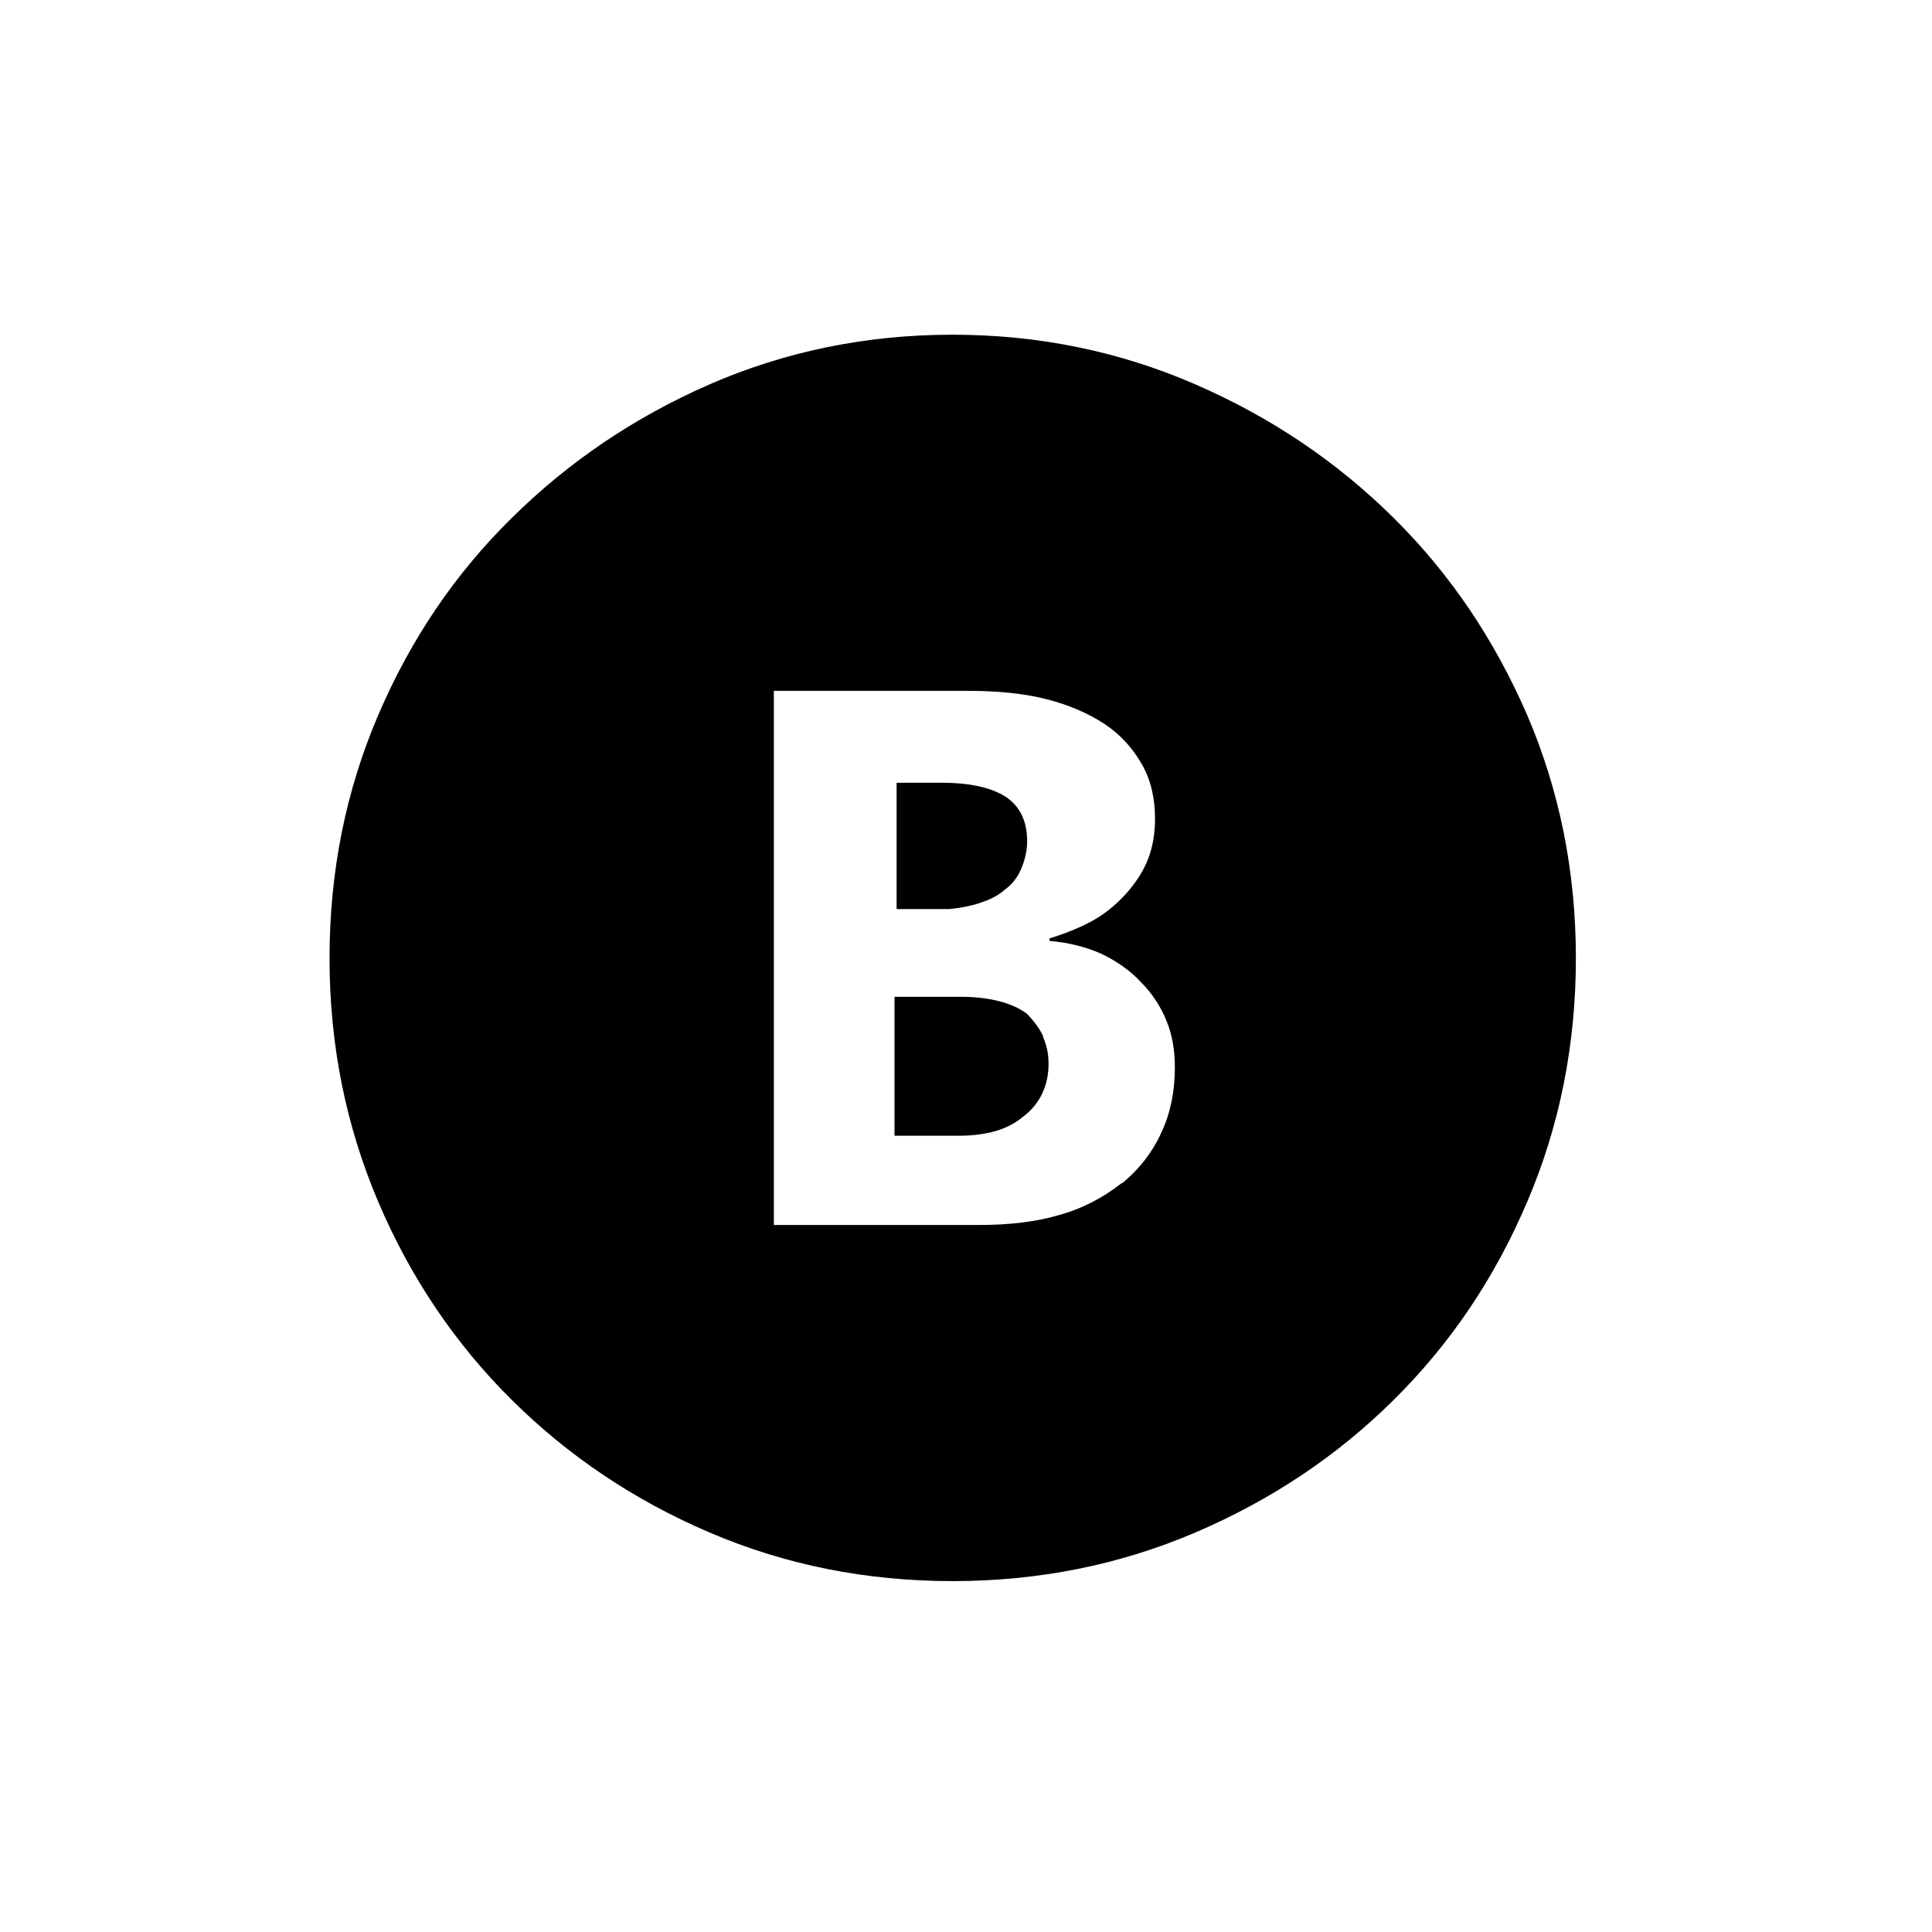
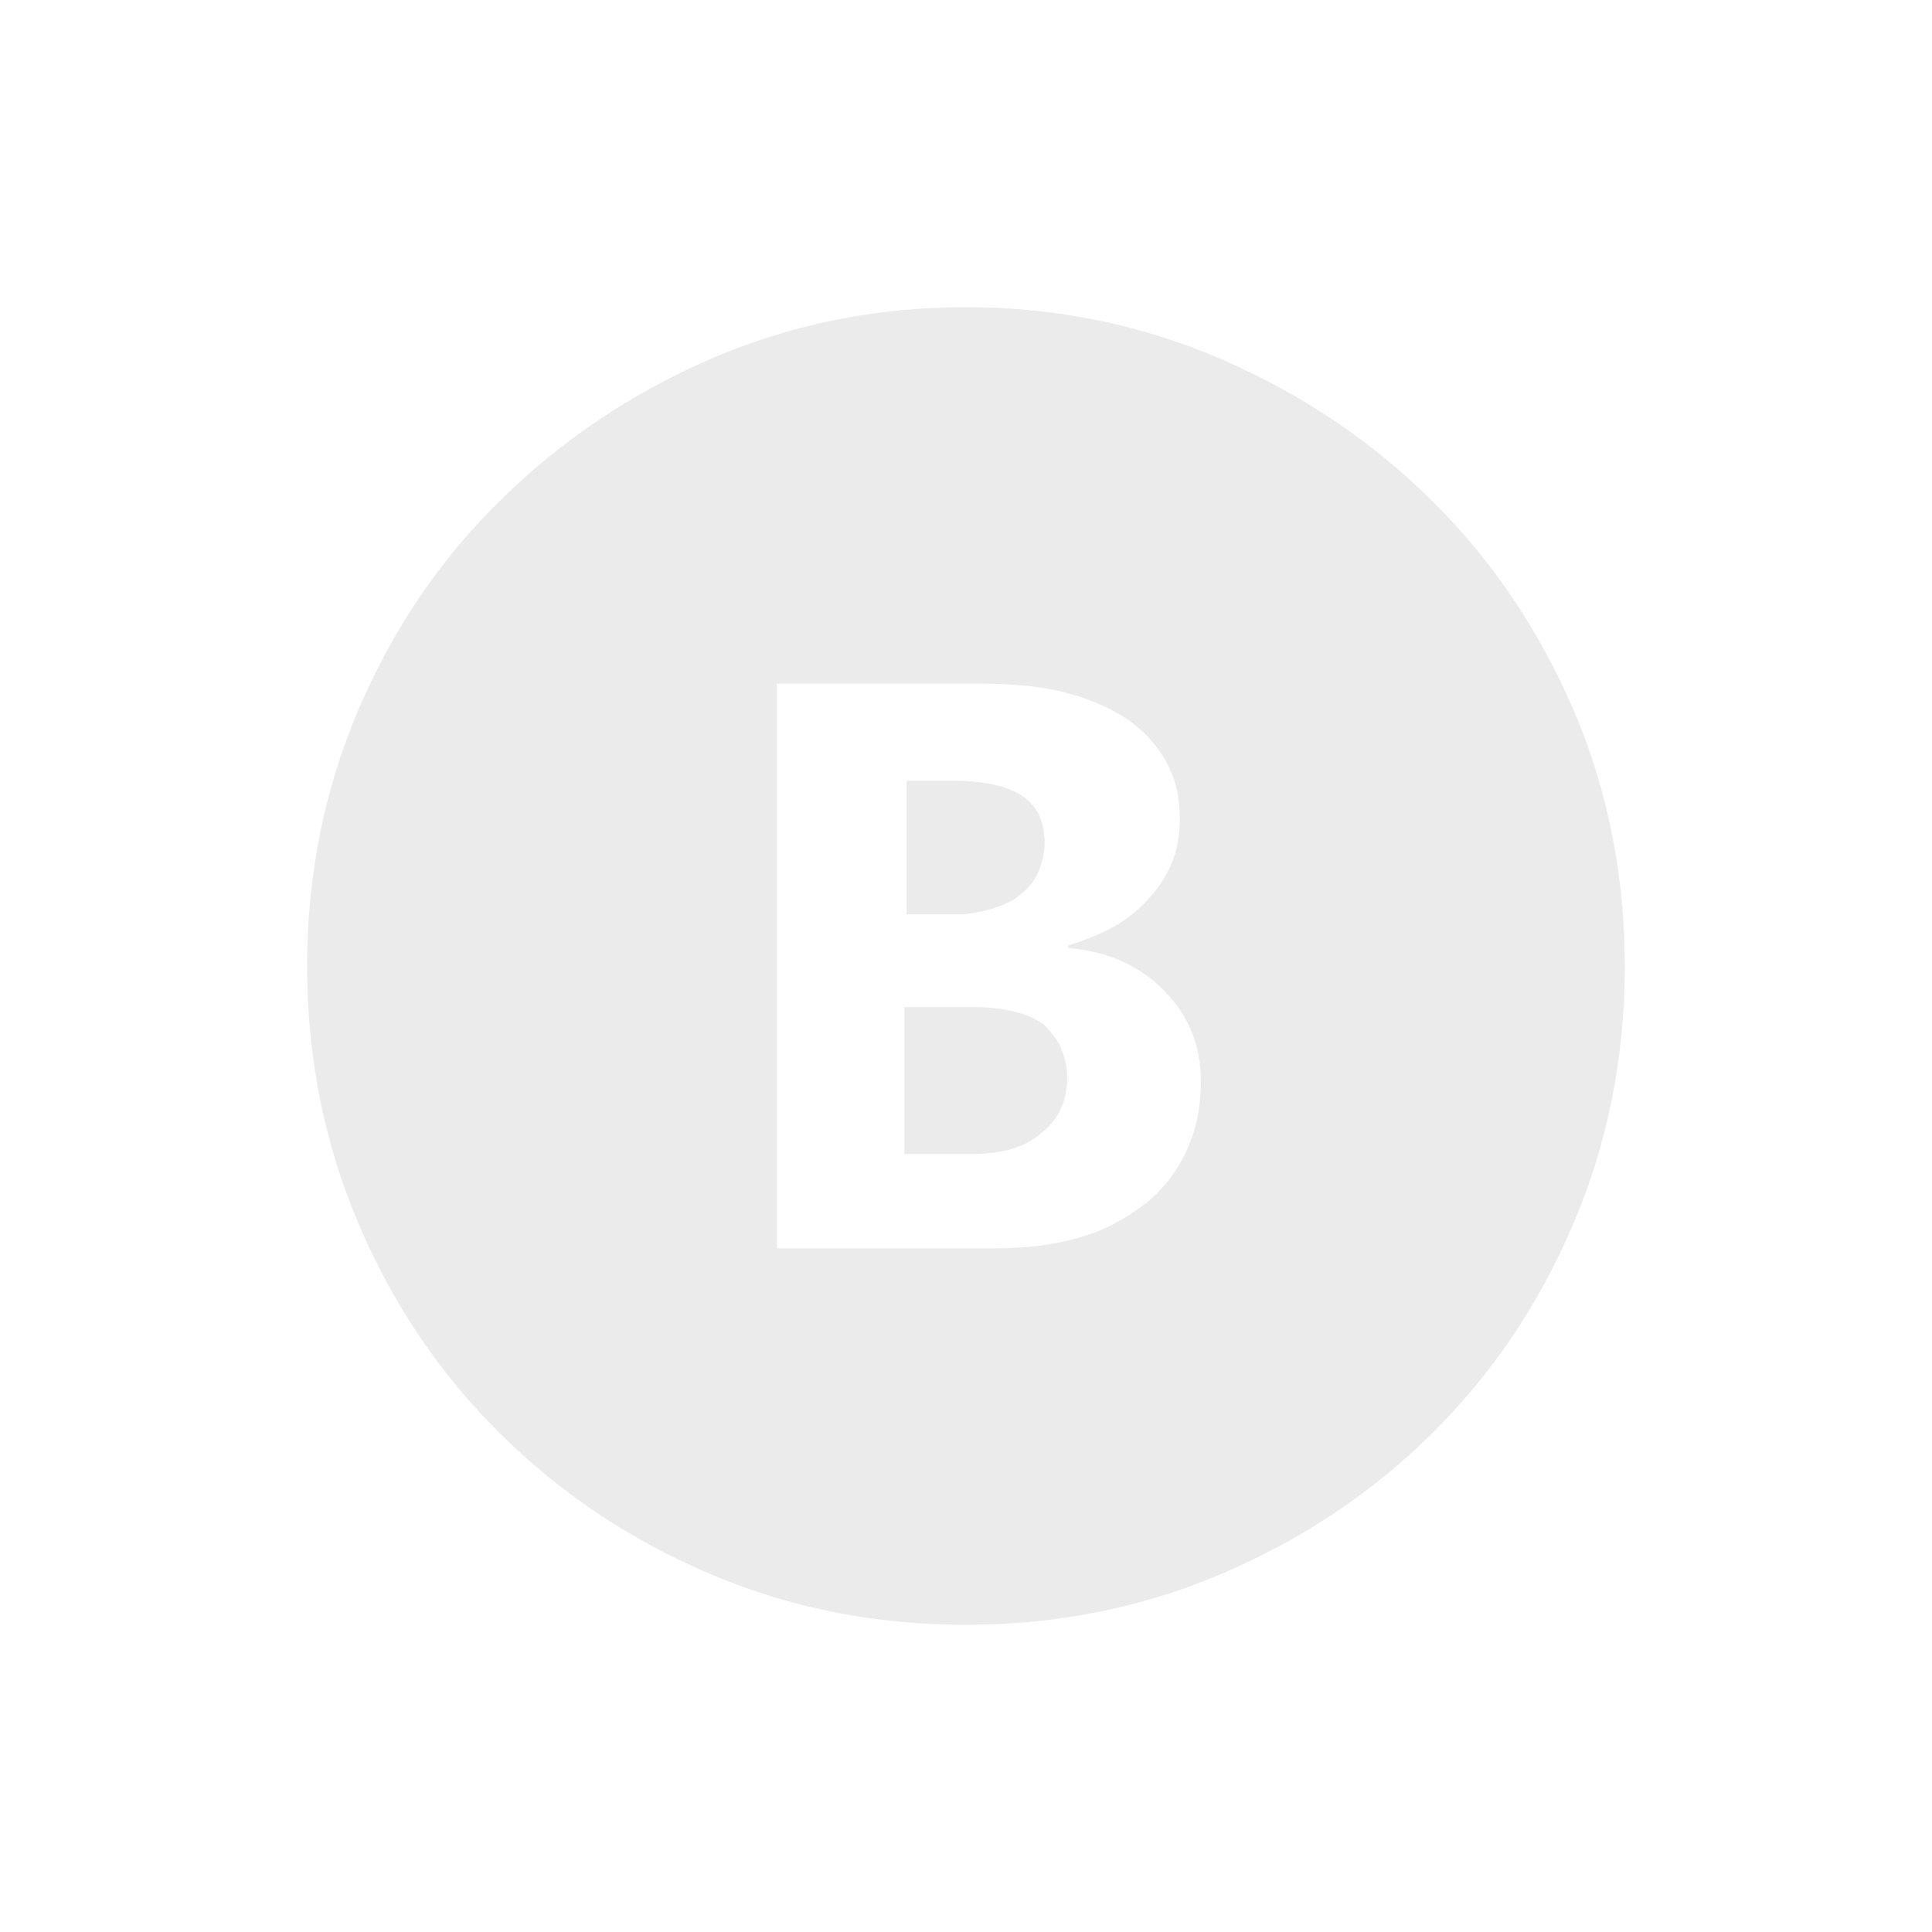
- <svg xmlns="http://www.w3.org/2000/svg" width="37" height="37" viewBox="0 0 37 37" fill="none">
-   <path d="M22.89 7.36C24.34 7.99 25.601 8.84 26.691 9.92C27.781 11 28.62 12.25 29.25 13.7C29.87 15.15 30.18 16.7 30.18 18.35C30.18 20 29.87 21.56 29.25 23.01C28.631 24.47 27.781 25.73 26.691 26.81C25.601 27.89 24.34 28.73 22.89 29.35C21.441 29.97 19.89 30.28 18.241 30.28C16.59 30.28 15.04 29.97 13.591 29.35C12.14 28.73 10.88 27.88 9.801 26.81C8.721 25.74 7.861 24.47 7.241 23.01C6.621 21.55 6.311 20 6.311 18.35C6.311 16.7 6.621 15.15 7.241 13.7C7.861 12.25 8.711 10.99 9.801 9.92C10.88 8.85 12.15 7.99 13.591 7.36C15.04 6.73 16.59 6.41 18.241 6.41C19.89 6.41 21.441 6.73 22.89 7.36ZM21.491 22.66C21.831 22.38 22.081 22.05 22.25 21.67C22.421 21.3 22.5 20.89 22.5 20.44C22.5 20.12 22.451 19.82 22.34 19.55C22.23 19.28 22.07 19.03 21.86 18.82C21.651 18.59 21.39 18.41 21.101 18.27C20.811 18.14 20.471 18.05 20.101 18.02V17.97C20.401 17.88 20.671 17.77 20.911 17.64C21.151 17.51 21.37 17.33 21.561 17.12C21.75 16.91 21.901 16.68 21.991 16.44C22.081 16.2 22.12 15.95 22.12 15.68C22.12 15.29 22.041 14.94 21.87 14.64C21.701 14.34 21.471 14.08 21.161 13.87C20.841 13.66 20.471 13.5 20.041 13.39C19.61 13.28 19.11 13.23 18.52 13.23H14.82V23.46H18.741C19.331 23.46 19.84 23.4 20.28 23.27C20.721 23.15 21.12 22.94 21.48 22.66H21.491ZM19.971 19.85C20.041 20 20.081 20.17 20.081 20.37C20.081 20.58 20.041 20.77 19.96 20.94C19.881 21.11 19.761 21.26 19.601 21.38C19.46 21.5 19.28 21.6 19.07 21.66C18.86 21.72 18.631 21.75 18.381 21.75H17.131V19.09H18.411C18.681 19.09 18.91 19.12 19.12 19.17C19.32 19.22 19.511 19.3 19.661 19.41C19.801 19.55 19.91 19.7 19.98 19.85H19.971ZM18.78 17.29C18.59 17.35 18.39 17.39 18.18 17.41H17.171V14.99H18.02C18.57 14.99 18.98 15.08 19.261 15.26C19.53 15.44 19.671 15.72 19.671 16.11C19.671 16.29 19.631 16.46 19.561 16.63C19.491 16.8 19.381 16.94 19.241 17.04C19.12 17.15 18.96 17.23 18.77 17.29H18.78Z" fill="black" />
+ <svg xmlns="http://www.w3.org/2000/svg" width="35" height="35" viewBox="0 0 35 35" fill="none">
+   <path d="M22.144 6.515C23.594 7.145 24.855 7.995 25.945 9.075C27.035 10.155 27.874 11.405 28.504 12.855C29.124 14.305 29.434 15.855 29.434 17.505C29.434 19.155 29.124 20.715 28.504 22.165C27.884 23.625 27.035 24.885 25.945 25.965C24.855 27.045 23.594 27.885 22.144 28.505C20.694 29.125 19.144 29.435 17.494 29.435C15.844 29.435 14.294 29.125 12.844 28.505C11.394 27.885 10.134 27.035 9.054 25.965C7.974 24.895 7.114 23.625 6.494 22.165C5.874 20.705 5.564 19.155 5.564 17.505C5.564 15.855 5.874 14.305 6.494 12.855C7.114 11.405 7.964 10.145 9.054 9.075C10.134 8.005 11.404 7.145 12.844 6.515C14.294 5.885 15.844 5.565 17.494 5.565C19.144 5.565 20.694 5.885 22.144 6.515ZM20.744 21.815C21.084 21.535 21.334 21.205 21.504 20.825C21.674 20.455 21.754 20.045 21.754 19.595C21.754 19.275 21.704 18.975 21.594 18.705C21.484 18.435 21.324 18.185 21.114 17.975C20.904 17.745 20.644 17.565 20.354 17.425C20.064 17.295 19.724 17.205 19.354 17.175V17.125C19.654 17.035 19.924 16.925 20.165 16.795C20.404 16.665 20.624 16.485 20.814 16.275C21.004 16.065 21.154 15.835 21.244 15.595C21.334 15.355 21.374 15.105 21.374 14.835C21.374 14.445 21.294 14.095 21.124 13.795C20.954 13.495 20.724 13.235 20.415 13.025C20.095 12.815 19.724 12.655 19.294 12.545C18.864 12.435 18.364 12.385 17.774 12.385H14.074V22.615H17.994C18.584 22.615 19.094 22.555 19.534 22.425C19.974 22.305 20.374 22.095 20.734 21.815H20.744ZM19.224 19.005C19.294 19.155 19.334 19.325 19.334 19.525C19.334 19.735 19.294 19.925 19.214 20.095C19.134 20.265 19.014 20.415 18.854 20.535C18.714 20.655 18.534 20.755 18.324 20.815C18.114 20.875 17.884 20.905 17.634 20.905H16.384V18.245H17.665C17.934 18.245 18.164 18.275 18.374 18.325C18.574 18.375 18.765 18.455 18.915 18.565C19.055 18.705 19.164 18.855 19.234 19.005H19.224ZM18.034 16.445C17.844 16.505 17.644 16.545 17.434 16.565H16.424V14.145H17.274C17.824 14.145 18.234 14.235 18.514 14.415C18.784 14.595 18.924 14.875 18.924 15.265C18.924 15.445 18.884 15.615 18.814 15.785C18.744 15.955 18.634 16.095 18.494 16.195C18.374 16.305 18.214 16.385 18.024 16.445H18.034Z" fill="#EBEBEB" />
</svg>
